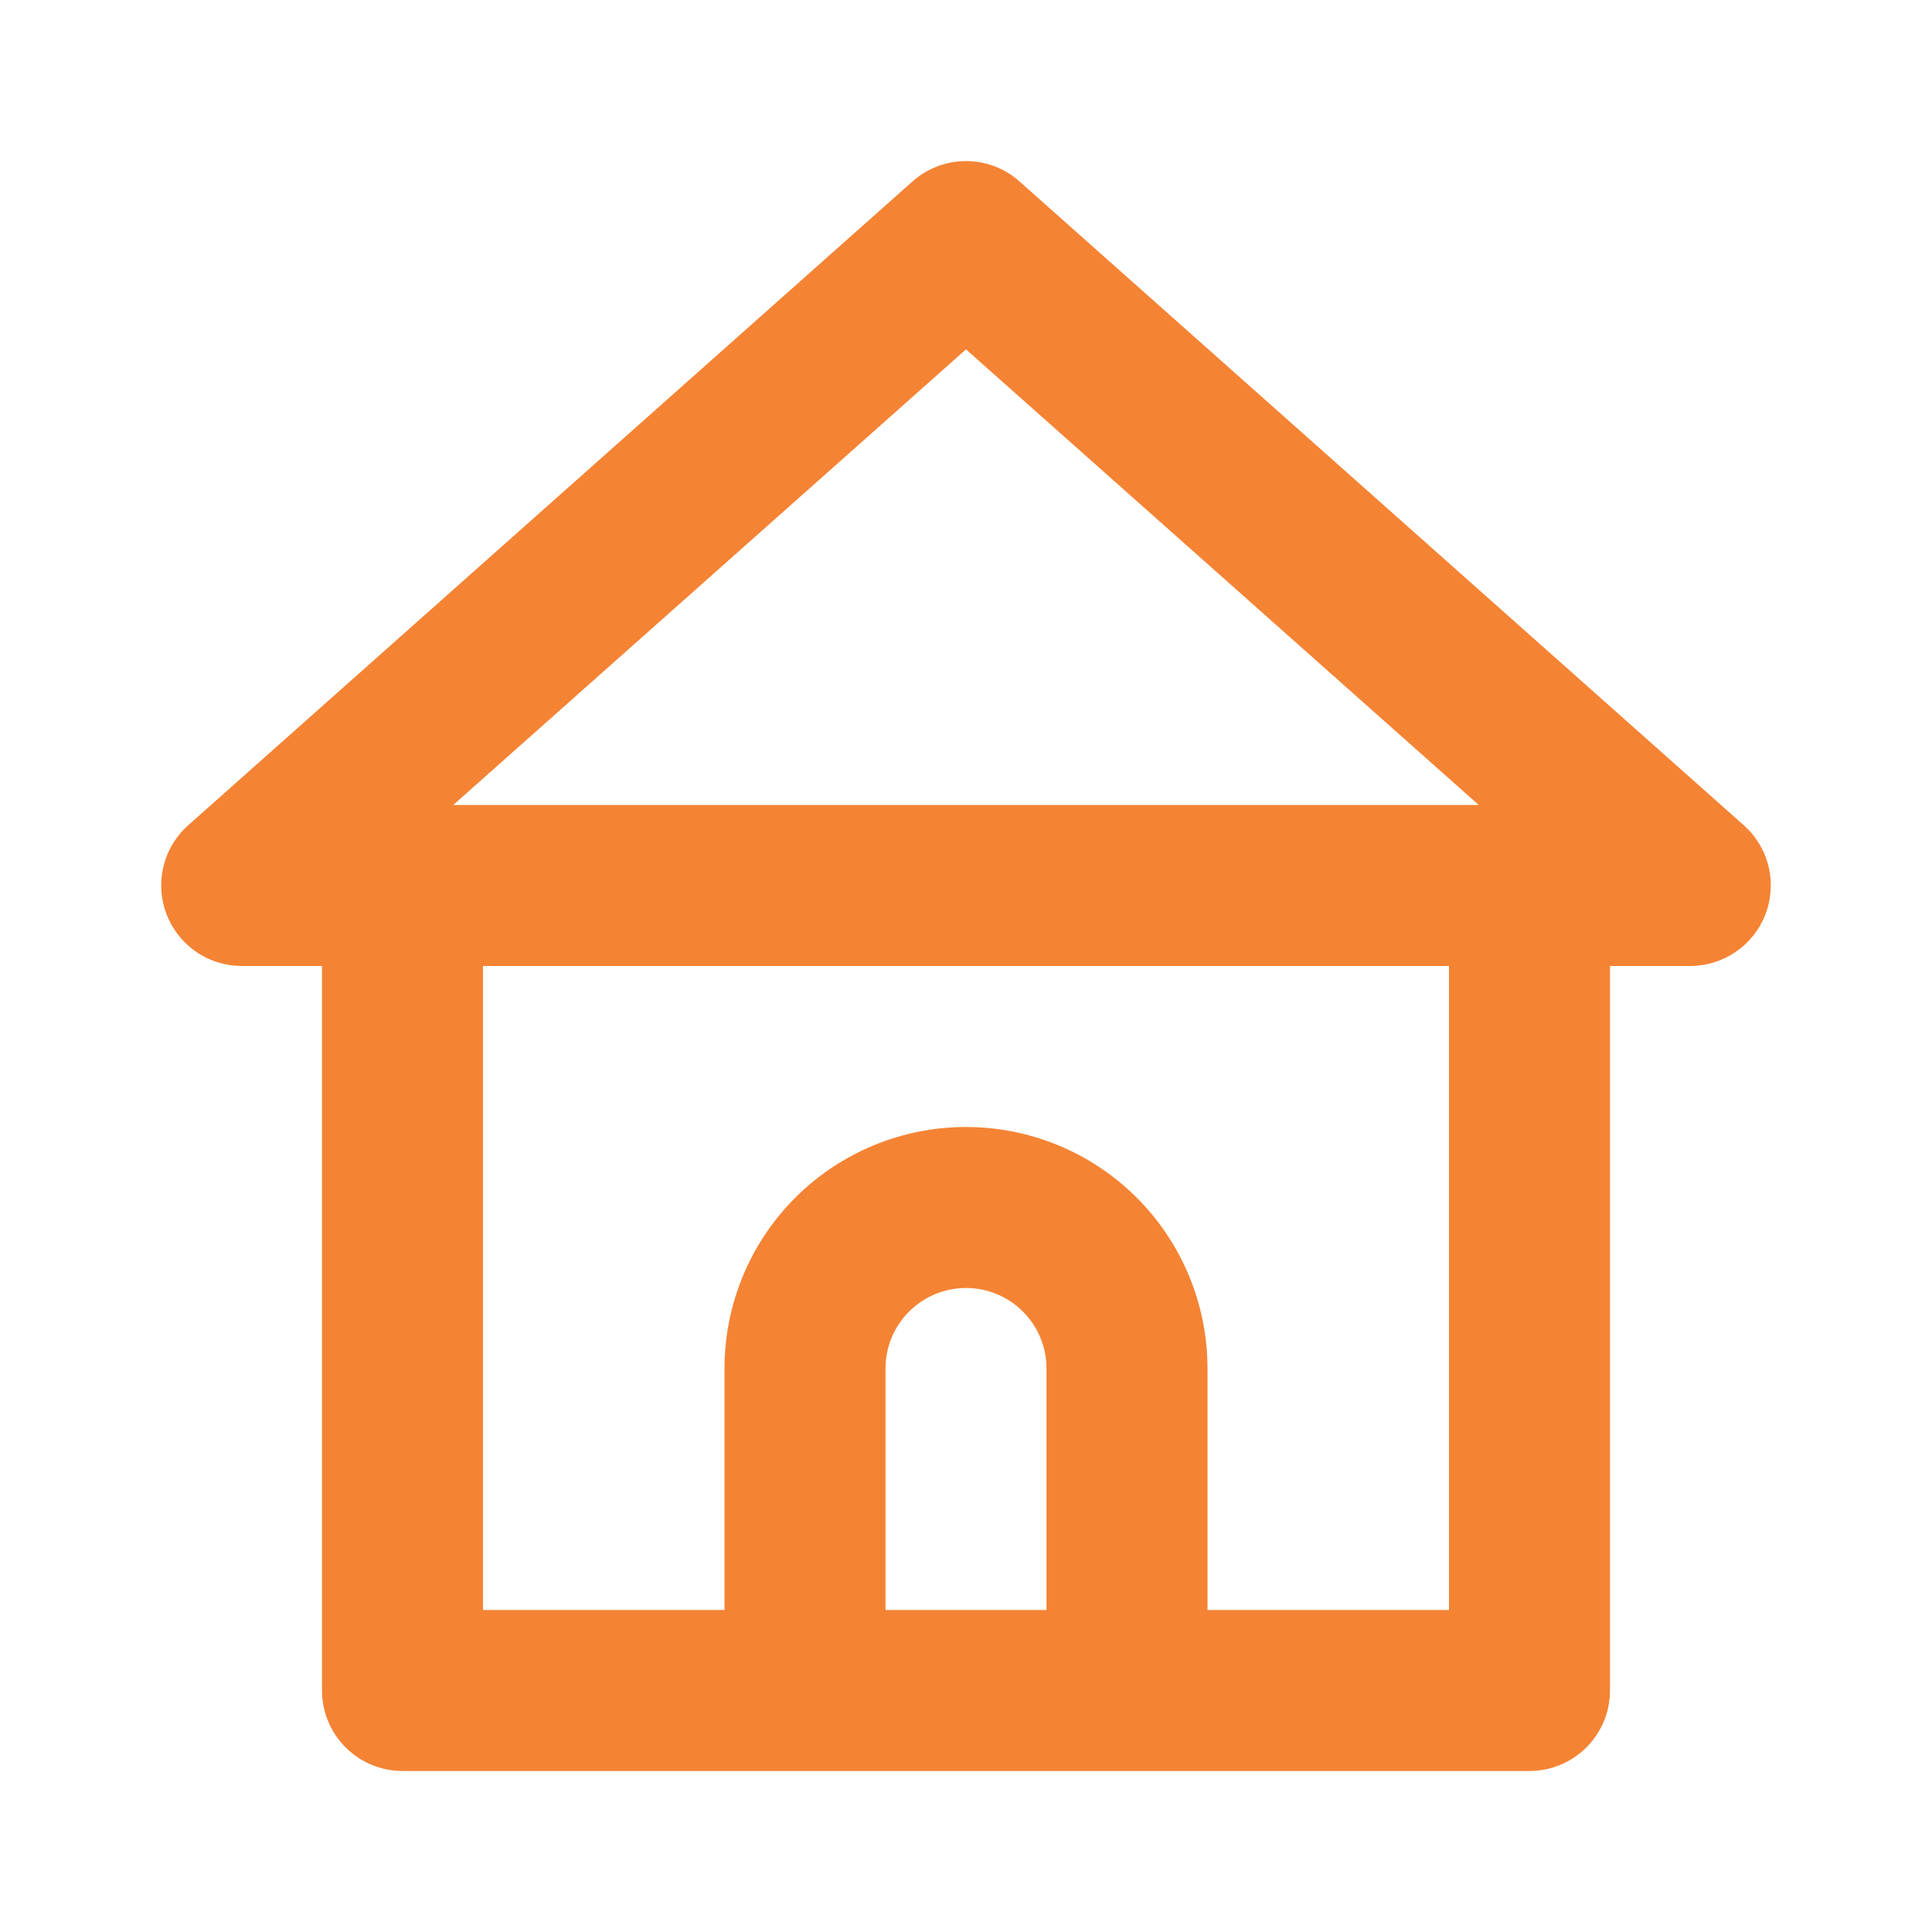
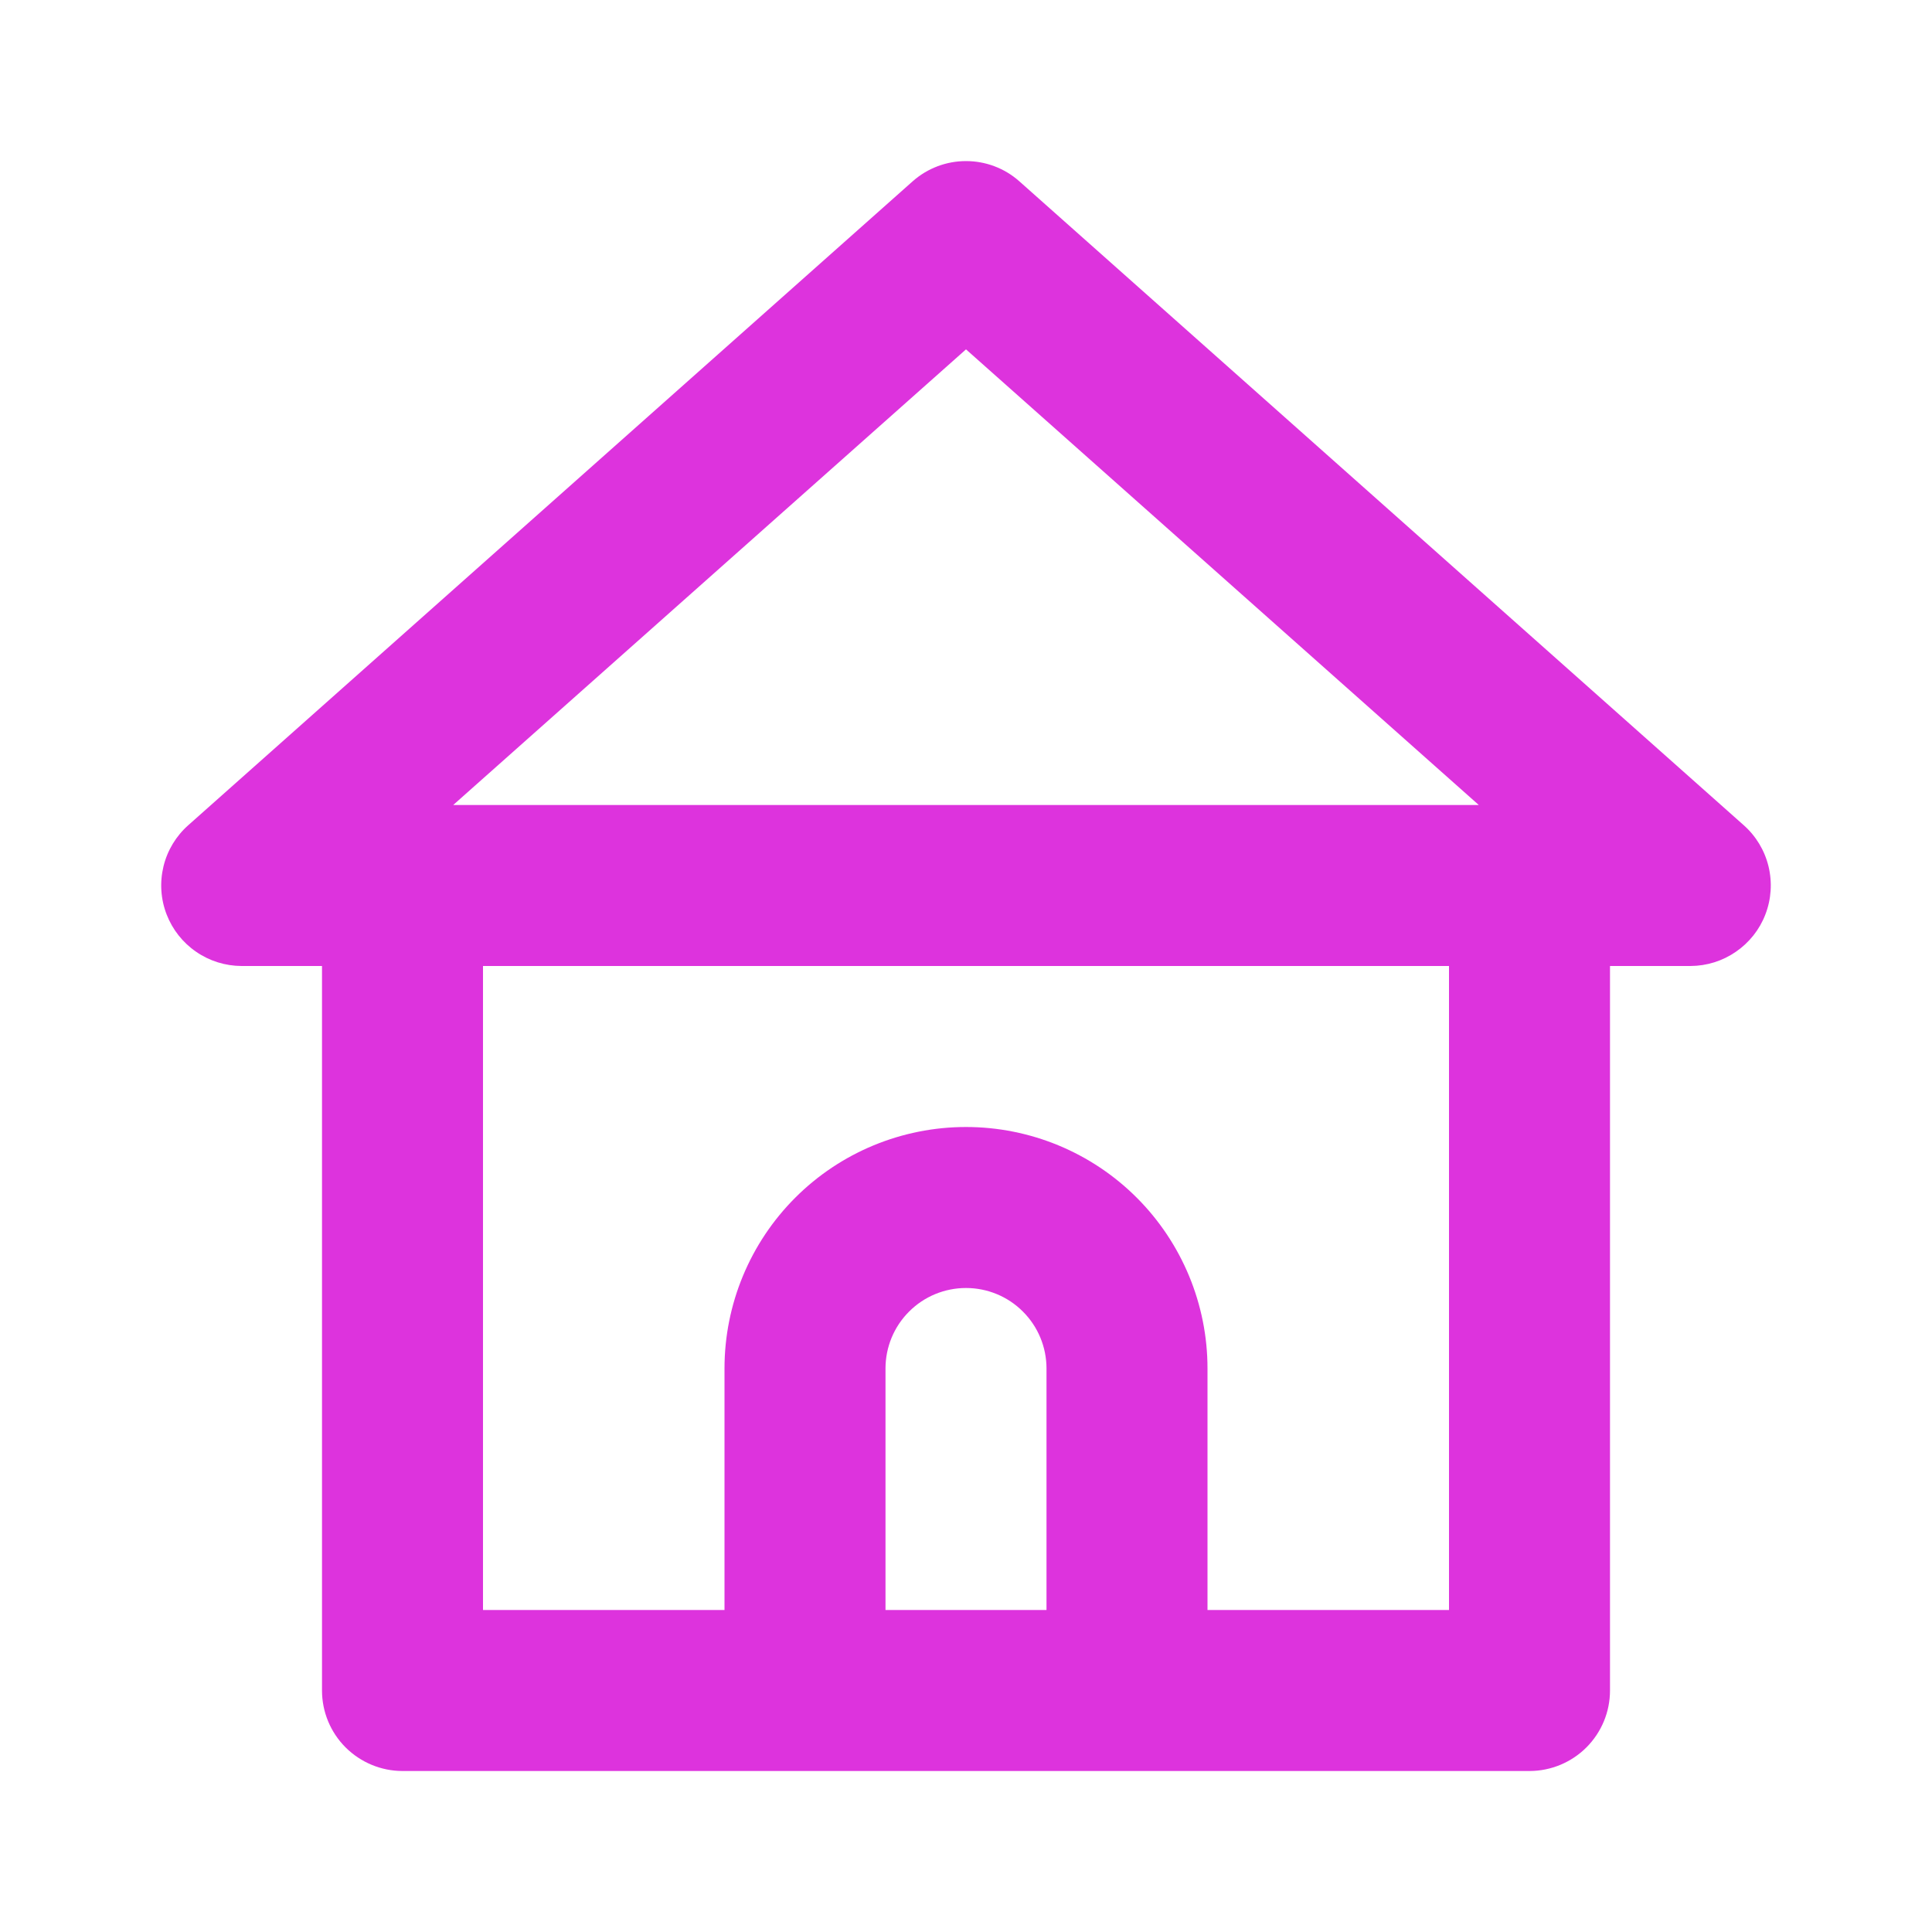
<svg xmlns="http://www.w3.org/2000/svg" width="24" height="24" viewBox="0 0 24 24" fill="none">
-   <path d="M21.66 10.25L12.66 2.25C12.478 2.089 12.243 2.001 12 2.001C11.757 2.001 11.523 2.089 11.34 2.25L2.34 10.25C2.187 10.385 2.079 10.564 2.031 10.762C1.983 10.961 1.996 11.169 2.07 11.36C2.143 11.548 2.27 11.709 2.436 11.823C2.602 11.938 2.799 11.999 3 12H4V21C4 21.265 4.105 21.519 4.293 21.707C4.481 21.894 4.735 22 5 22H19C19.265 22 19.52 21.894 19.707 21.707C19.895 21.519 20 21.265 20 21V12H21C21.202 11.999 21.398 11.938 21.564 11.823C21.73 11.709 21.858 11.548 21.93 11.36C22.004 11.169 22.017 10.961 21.969 10.762C21.921 10.564 21.813 10.385 21.66 10.25V10.25ZM13 20H11V17C11 16.735 11.105 16.48 11.293 16.293C11.48 16.105 11.735 16 12 16C12.265 16 12.52 16.105 12.707 16.293C12.895 16.48 13 16.735 13 17V20ZM18 20H15V17C15 16.204 14.684 15.441 14.121 14.878C13.559 14.316 12.796 14 12 14C11.204 14 10.441 14.316 9.879 14.878C9.316 15.441 9 16.204 9 17V20H6V12H18V20ZM5.63 10L12 4.34L18.37 10H5.63Z" fill="#F58334" />
+   <path d="M21.66 10.25L12.66 2.25C12.478 2.089 12.243 2.001 12 2.001C11.757 2.001 11.523 2.089 11.34 2.25L2.34 10.25C2.187 10.385 2.079 10.564 2.031 10.762C1.983 10.961 1.996 11.169 2.07 11.36C2.143 11.548 2.27 11.709 2.436 11.823C2.602 11.938 2.799 11.999 3 12H4V21C4 21.265 4.105 21.519 4.293 21.707C4.481 21.894 4.735 22 5 22H19C19.265 22 19.52 21.894 19.707 21.707C19.895 21.519 20 21.265 20 21V12H21C21.202 11.999 21.398 11.938 21.564 11.823C21.73 11.709 21.858 11.548 21.93 11.36C22.004 11.169 22.017 10.961 21.969 10.762C21.921 10.564 21.813 10.385 21.66 10.25V10.25ZM13 20H11V17C11 16.735 11.105 16.48 11.293 16.293C11.48 16.105 11.735 16 12 16C12.265 16 12.52 16.105 12.707 16.293C12.895 16.48 13 16.735 13 17V20ZM18 20H15V17C15 16.204 14.684 15.441 14.121 14.878C13.559 14.316 12.796 14 12 14C11.204 14 10.441 14.316 9.879 14.878C9.316 15.441 9 16.204 9 17V20H6V12H18V20ZM5.63 10L12 4.34L18.37 10H5.63Z" fill="#dd33dd" />
</svg>
